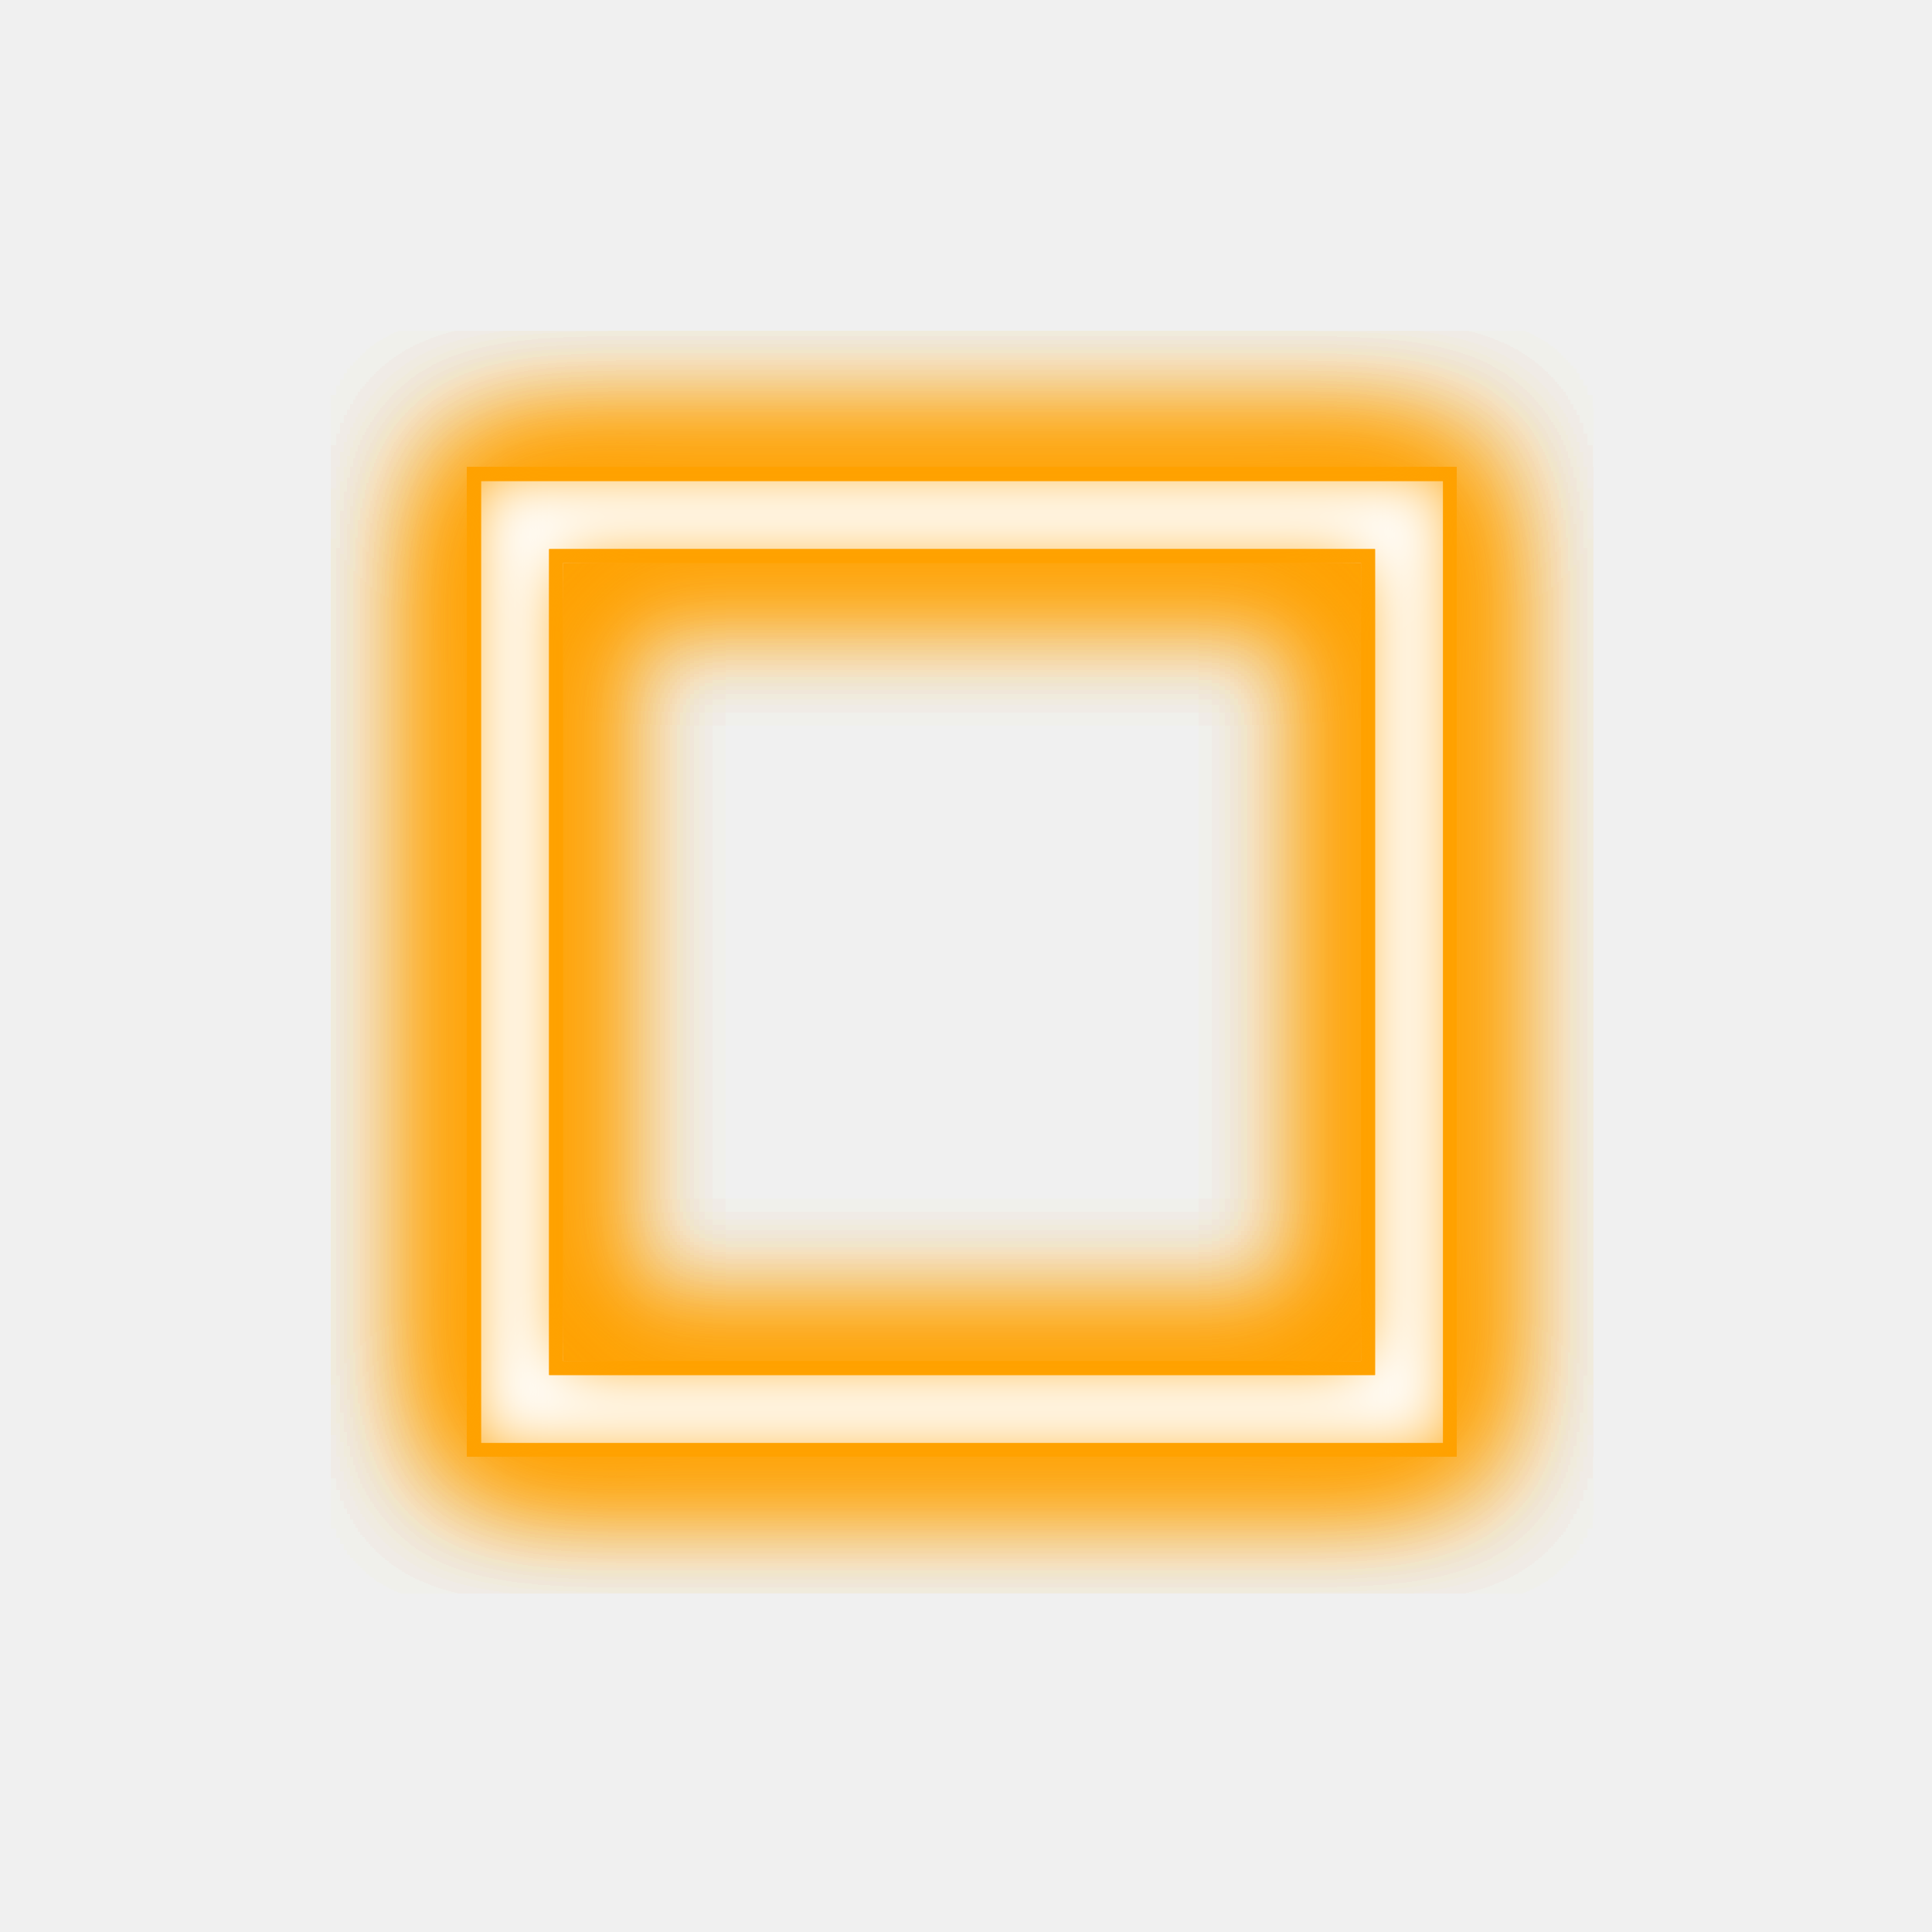
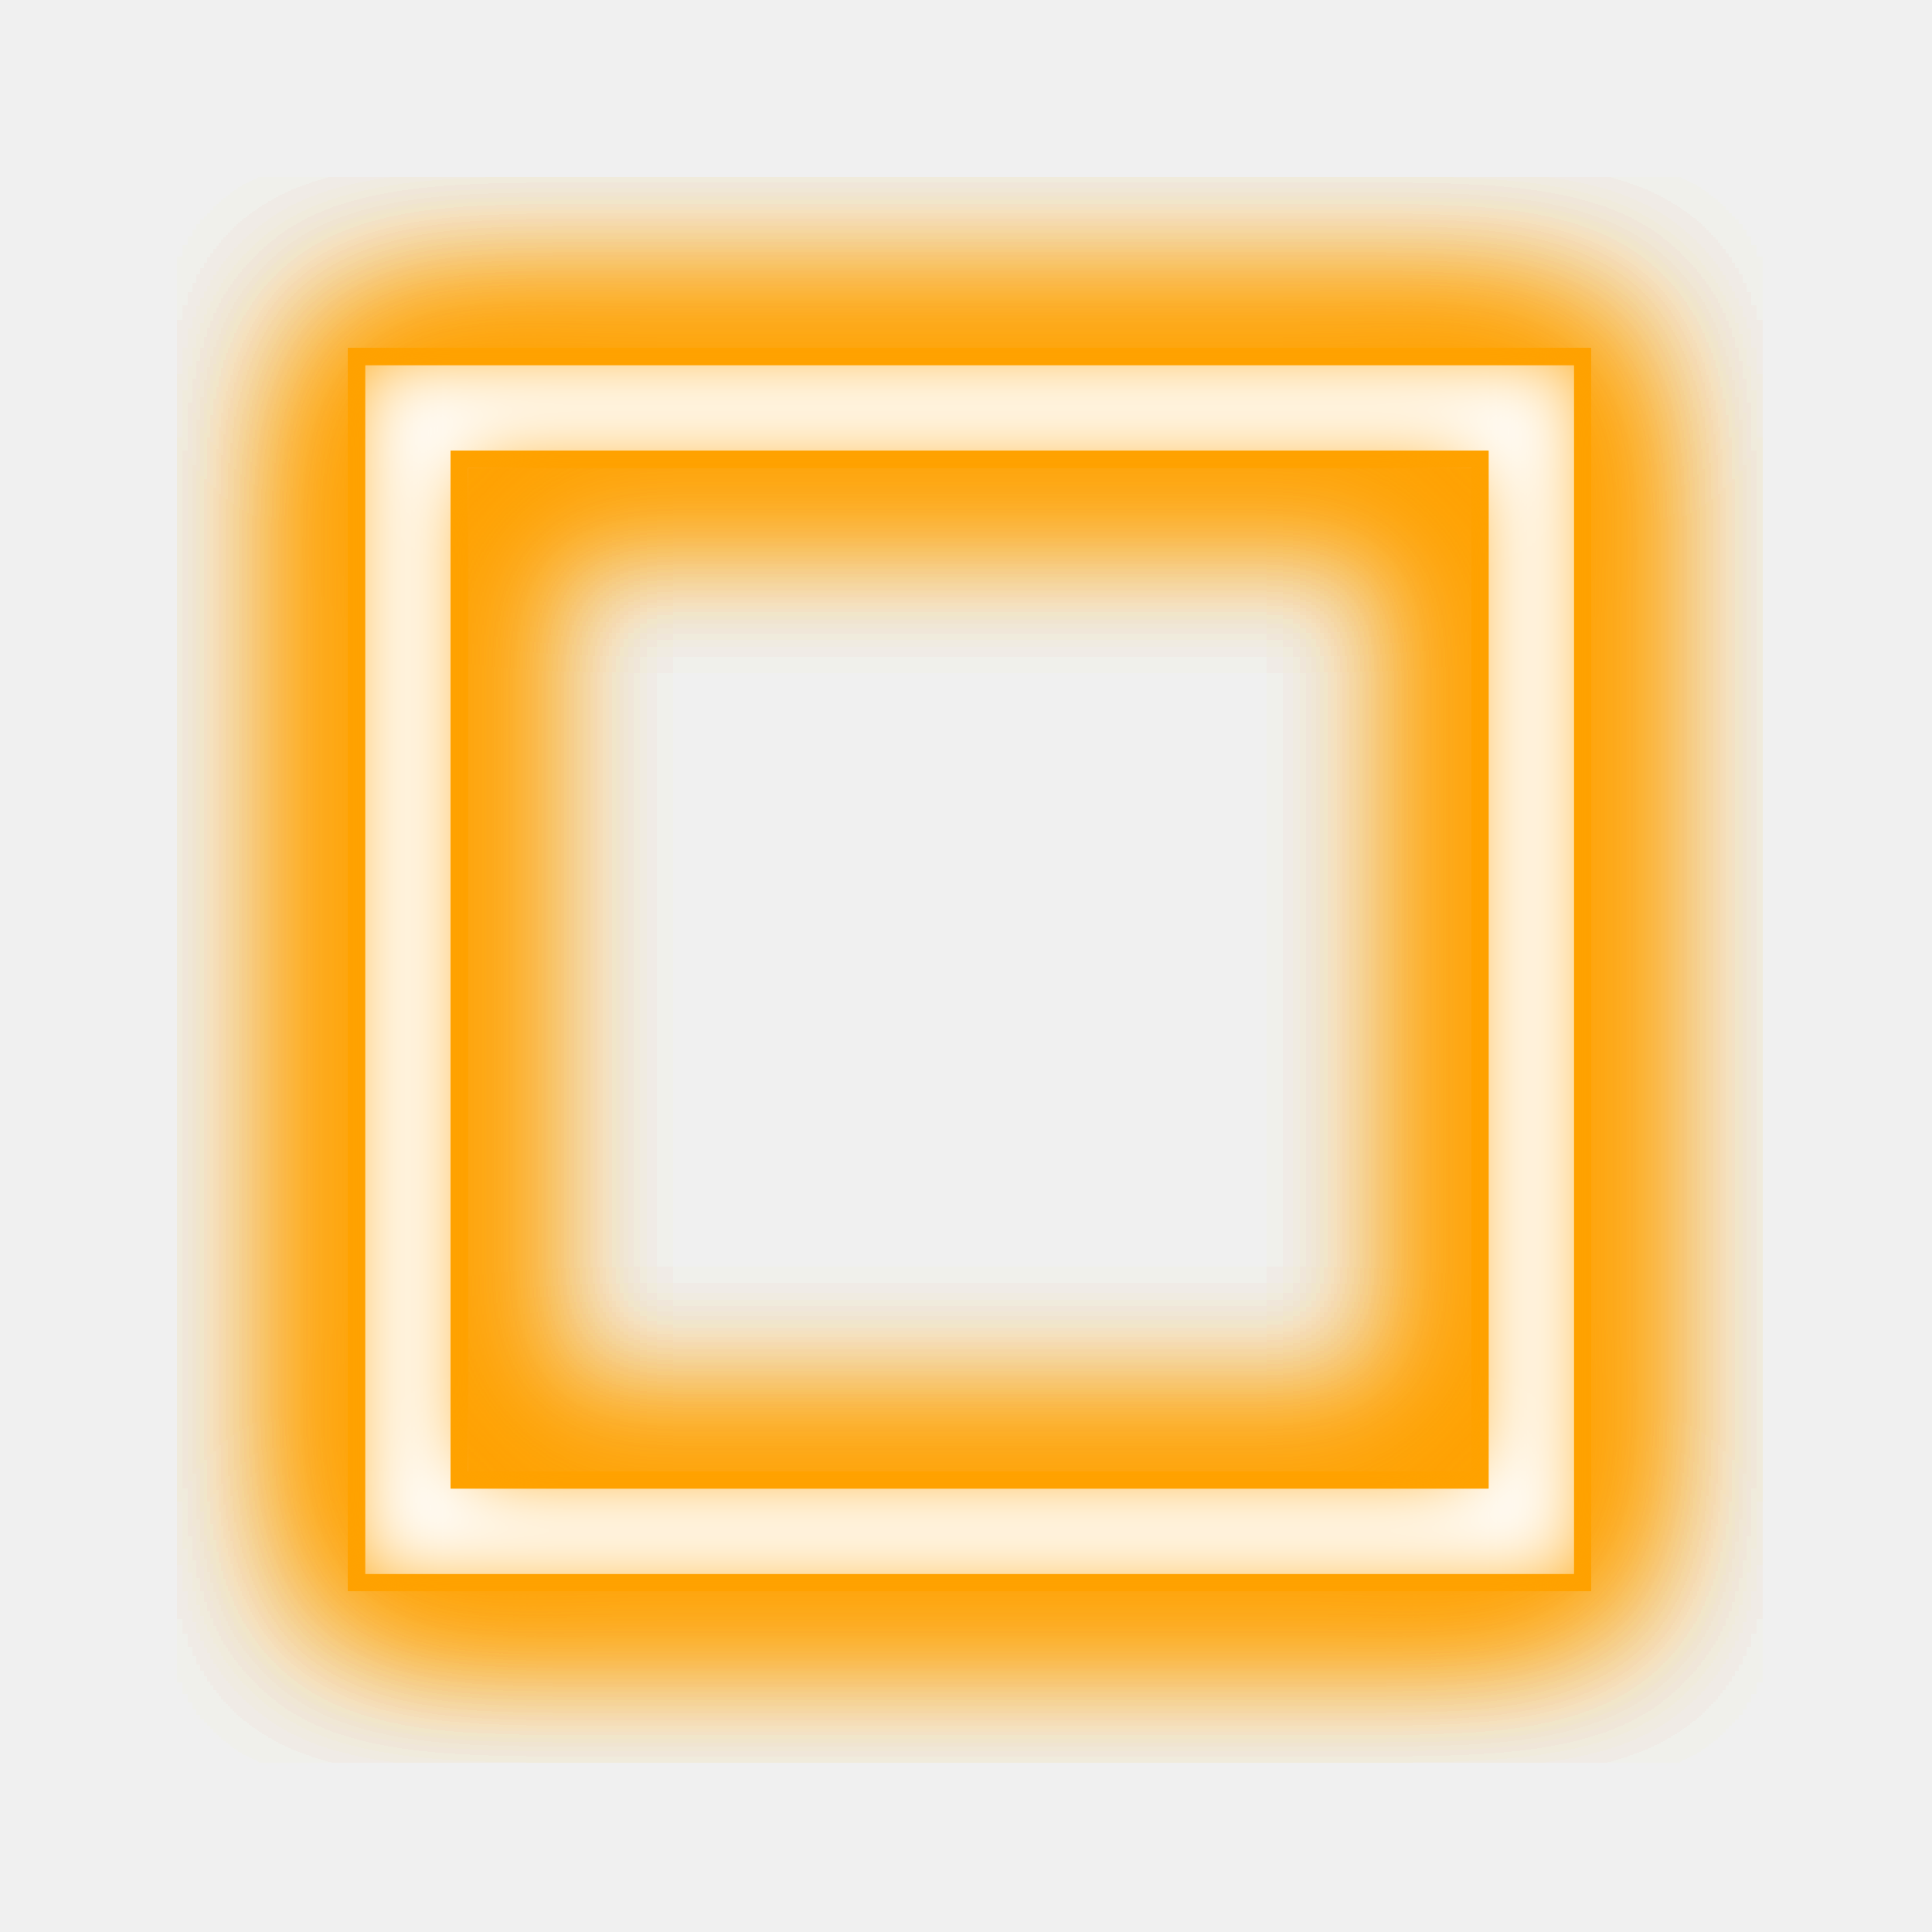
- <svg xmlns="http://www.w3.org/2000/svg" width="142" height="142" viewBox="0 0 142 142" fill="none">
+ <svg xmlns="http://www.w3.org/2000/svg" width="113" height="113" viewBox="14 14 113 113" fill="none">
  <g filter="url(#filter0_di_1_109)">
    <path d="M106.066 106.066H35.355V35.355H106.066V106.066ZM40.355 40.355V101.067H101.067V40.355H40.355Z" fill="white" />
    <path d="M106.566 106.566H34.855V34.855H106.566V106.566ZM40.855 40.855V100.567H100.567V40.855H40.855Z" stroke="#FFA200" />
  </g>
  <g filter="url(#filter1_di_1_109)">
    <path d="M106.066 106.066H35.355V35.355H106.066V106.066ZM40.355 40.355V101.067H101.067V40.355H40.355Z" fill="white" />
    <path d="M106.566 106.566H34.855V34.855H106.566V106.566ZM40.855 40.855V100.567H100.567V40.855H40.855Z" stroke="#FFA200" />
  </g>
  <g filter="url(#filter2_di_1_109)">
    <path d="M106.066 106.066H35.355V35.355H106.066V106.066ZM40.355 40.355V101.067H101.067V40.355H40.355Z" fill="white" />
    <path d="M106.566 106.566H34.855V34.855H106.566V106.566ZM40.855 40.855V100.567H100.567V40.855H40.855Z" stroke="#FFA200" />
  </g>
  <g filter="url(#filter3_di_1_109)">
    <path d="M106.066 106.066H35.355V35.355H106.066V106.066ZM40.355 40.355V101.067H101.067V40.355H40.355Z" fill="white" />
    <path d="M106.566 106.566H34.855V34.855H106.566V106.566ZM40.855 40.855V100.567H100.567V40.855H40.855Z" stroke="#FFA200" />
  </g>
  <g filter="url(#filter4_di_1_109)">
    <path d="M106.066 106.066H35.355V35.355H106.066V106.066ZM40.355 40.355V101.067H101.067V40.355H40.355Z" fill="white" />
    <path d="M106.566 106.566H34.855V34.855H106.566V106.566ZM40.855 40.855V100.567H100.567V40.855H40.855Z" stroke="#FFA200" />
  </g>
  <defs>
    <filter id="filter0_di_1_109" x="24.355" y="24.355" width="92.711" height="92.711" filterUnits="userSpaceOnUse" color-interpolation-filters="sRGB">
      <feFlood flood-opacity="0" result="BackgroundImageFix" />
      <feColorMatrix in="SourceAlpha" type="matrix" values="0 0 0 0 0 0 0 0 0 0 0 0 0 0 0 0 0 0 127 0" result="hardAlpha" />
      <feOffset />
      <feGaussianBlur stdDeviation="5" />
      <feComposite in2="hardAlpha" operator="out" />
      <feColorMatrix type="matrix" values="0 0 0 0 1 0 0 0 0 0.631 0 0 0 0 0 0 0 0 1 0" />
      <feBlend mode="normal" in2="BackgroundImageFix" result="effect1_dropShadow_1_109" />
      <feBlend mode="normal" in="SourceGraphic" in2="effect1_dropShadow_1_109" result="shape" />
      <feColorMatrix in="SourceAlpha" type="matrix" values="0 0 0 0 0 0 0 0 0 0 0 0 0 0 0 0 0 0 127 0" result="hardAlpha" />
      <feOffset />
      <feGaussianBlur stdDeviation="2.5" />
      <feComposite in2="hardAlpha" operator="arithmetic" k2="-1" k3="1" />
      <feColorMatrix type="matrix" values="0 0 0 0 1 0 0 0 0 0.631 0 0 0 0 0 0 0 0 1 0" />
      <feBlend mode="normal" in2="shape" result="effect2_innerShadow_1_109" />
    </filter>
    <filter id="filter1_di_1_109" x="24.355" y="24.355" width="92.711" height="92.711" filterUnits="userSpaceOnUse" color-interpolation-filters="sRGB">
      <feFlood flood-opacity="0" result="BackgroundImageFix" />
      <feColorMatrix in="SourceAlpha" type="matrix" values="0 0 0 0 0 0 0 0 0 0 0 0 0 0 0 0 0 0 127 0" result="hardAlpha" />
      <feOffset />
      <feGaussianBlur stdDeviation="5" />
      <feComposite in2="hardAlpha" operator="out" />
      <feColorMatrix type="matrix" values="0 0 0 0 1 0 0 0 0 0.631 0 0 0 0 0 0 0 0 1 0" />
      <feBlend mode="normal" in2="BackgroundImageFix" result="effect1_dropShadow_1_109" />
      <feBlend mode="normal" in="SourceGraphic" in2="effect1_dropShadow_1_109" result="shape" />
      <feColorMatrix in="SourceAlpha" type="matrix" values="0 0 0 0 0 0 0 0 0 0 0 0 0 0 0 0 0 0 127 0" result="hardAlpha" />
      <feOffset />
      <feGaussianBlur stdDeviation="2.5" />
      <feComposite in2="hardAlpha" operator="arithmetic" k2="-1" k3="1" />
      <feColorMatrix type="matrix" values="0 0 0 0 1 0 0 0 0 0.631 0 0 0 0 0 0 0 0 1 0" />
      <feBlend mode="normal" in2="shape" result="effect2_innerShadow_1_109" />
    </filter>
    <filter id="filter2_di_1_109" x="24.355" y="24.355" width="92.711" height="92.711" filterUnits="userSpaceOnUse" color-interpolation-filters="sRGB">
      <feFlood flood-opacity="0" result="BackgroundImageFix" />
      <feColorMatrix in="SourceAlpha" type="matrix" values="0 0 0 0 0 0 0 0 0 0 0 0 0 0 0 0 0 0 127 0" result="hardAlpha" />
      <feOffset />
      <feGaussianBlur stdDeviation="5" />
      <feComposite in2="hardAlpha" operator="out" />
      <feColorMatrix type="matrix" values="0 0 0 0 1 0 0 0 0 0.631 0 0 0 0 0 0 0 0 1 0" />
      <feBlend mode="normal" in2="BackgroundImageFix" result="effect1_dropShadow_1_109" />
      <feBlend mode="normal" in="SourceGraphic" in2="effect1_dropShadow_1_109" result="shape" />
      <feColorMatrix in="SourceAlpha" type="matrix" values="0 0 0 0 0 0 0 0 0 0 0 0 0 0 0 0 0 0 127 0" result="hardAlpha" />
      <feOffset />
      <feGaussianBlur stdDeviation="2.5" />
      <feComposite in2="hardAlpha" operator="arithmetic" k2="-1" k3="1" />
      <feColorMatrix type="matrix" values="0 0 0 0 1 0 0 0 0 0.631 0 0 0 0 0 0 0 0 1 0" />
      <feBlend mode="normal" in2="shape" result="effect2_innerShadow_1_109" />
    </filter>
    <filter id="filter3_di_1_109" x="24.355" y="24.355" width="92.711" height="92.711" filterUnits="userSpaceOnUse" color-interpolation-filters="sRGB">
      <feFlood flood-opacity="0" result="BackgroundImageFix" />
      <feColorMatrix in="SourceAlpha" type="matrix" values="0 0 0 0 0 0 0 0 0 0 0 0 0 0 0 0 0 0 127 0" result="hardAlpha" />
      <feOffset />
      <feGaussianBlur stdDeviation="5" />
      <feComposite in2="hardAlpha" operator="out" />
      <feColorMatrix type="matrix" values="0 0 0 0 1 0 0 0 0 0.631 0 0 0 0 0 0 0 0 1 0" />
      <feBlend mode="normal" in2="BackgroundImageFix" result="effect1_dropShadow_1_109" />
      <feBlend mode="normal" in="SourceGraphic" in2="effect1_dropShadow_1_109" result="shape" />
      <feColorMatrix in="SourceAlpha" type="matrix" values="0 0 0 0 0 0 0 0 0 0 0 0 0 0 0 0 0 0 127 0" result="hardAlpha" />
      <feOffset />
      <feGaussianBlur stdDeviation="2.5" />
      <feComposite in2="hardAlpha" operator="arithmetic" k2="-1" k3="1" />
      <feColorMatrix type="matrix" values="0 0 0 0 1 0 0 0 0 0.631 0 0 0 0 0 0 0 0 1 0" />
      <feBlend mode="normal" in2="shape" result="effect2_innerShadow_1_109" />
    </filter>
    <filter id="filter4_di_1_109" x="24.355" y="24.355" width="92.711" height="92.711" filterUnits="userSpaceOnUse" color-interpolation-filters="sRGB">
      <feFlood flood-opacity="0" result="BackgroundImageFix" />
      <feColorMatrix in="SourceAlpha" type="matrix" values="0 0 0 0 0 0 0 0 0 0 0 0 0 0 0 0 0 0 127 0" result="hardAlpha" />
      <feOffset />
      <feGaussianBlur stdDeviation="5" />
      <feComposite in2="hardAlpha" operator="out" />
      <feColorMatrix type="matrix" values="0 0 0 0 1 0 0 0 0 0.631 0 0 0 0 0 0 0 0 1 0" />
      <feBlend mode="normal" in2="BackgroundImageFix" result="effect1_dropShadow_1_109" />
      <feBlend mode="normal" in="SourceGraphic" in2="effect1_dropShadow_1_109" result="shape" />
      <feColorMatrix in="SourceAlpha" type="matrix" values="0 0 0 0 0 0 0 0 0 0 0 0 0 0 0 0 0 0 127 0" result="hardAlpha" />
      <feOffset />
      <feGaussianBlur stdDeviation="2.5" />
      <feComposite in2="hardAlpha" operator="arithmetic" k2="-1" k3="1" />
      <feColorMatrix type="matrix" values="0 0 0 0 1 0 0 0 0 0.631 0 0 0 0 0 0 0 0 1 0" />
      <feBlend mode="normal" in2="shape" result="effect2_innerShadow_1_109" />
    </filter>
  </defs>
</svg>
